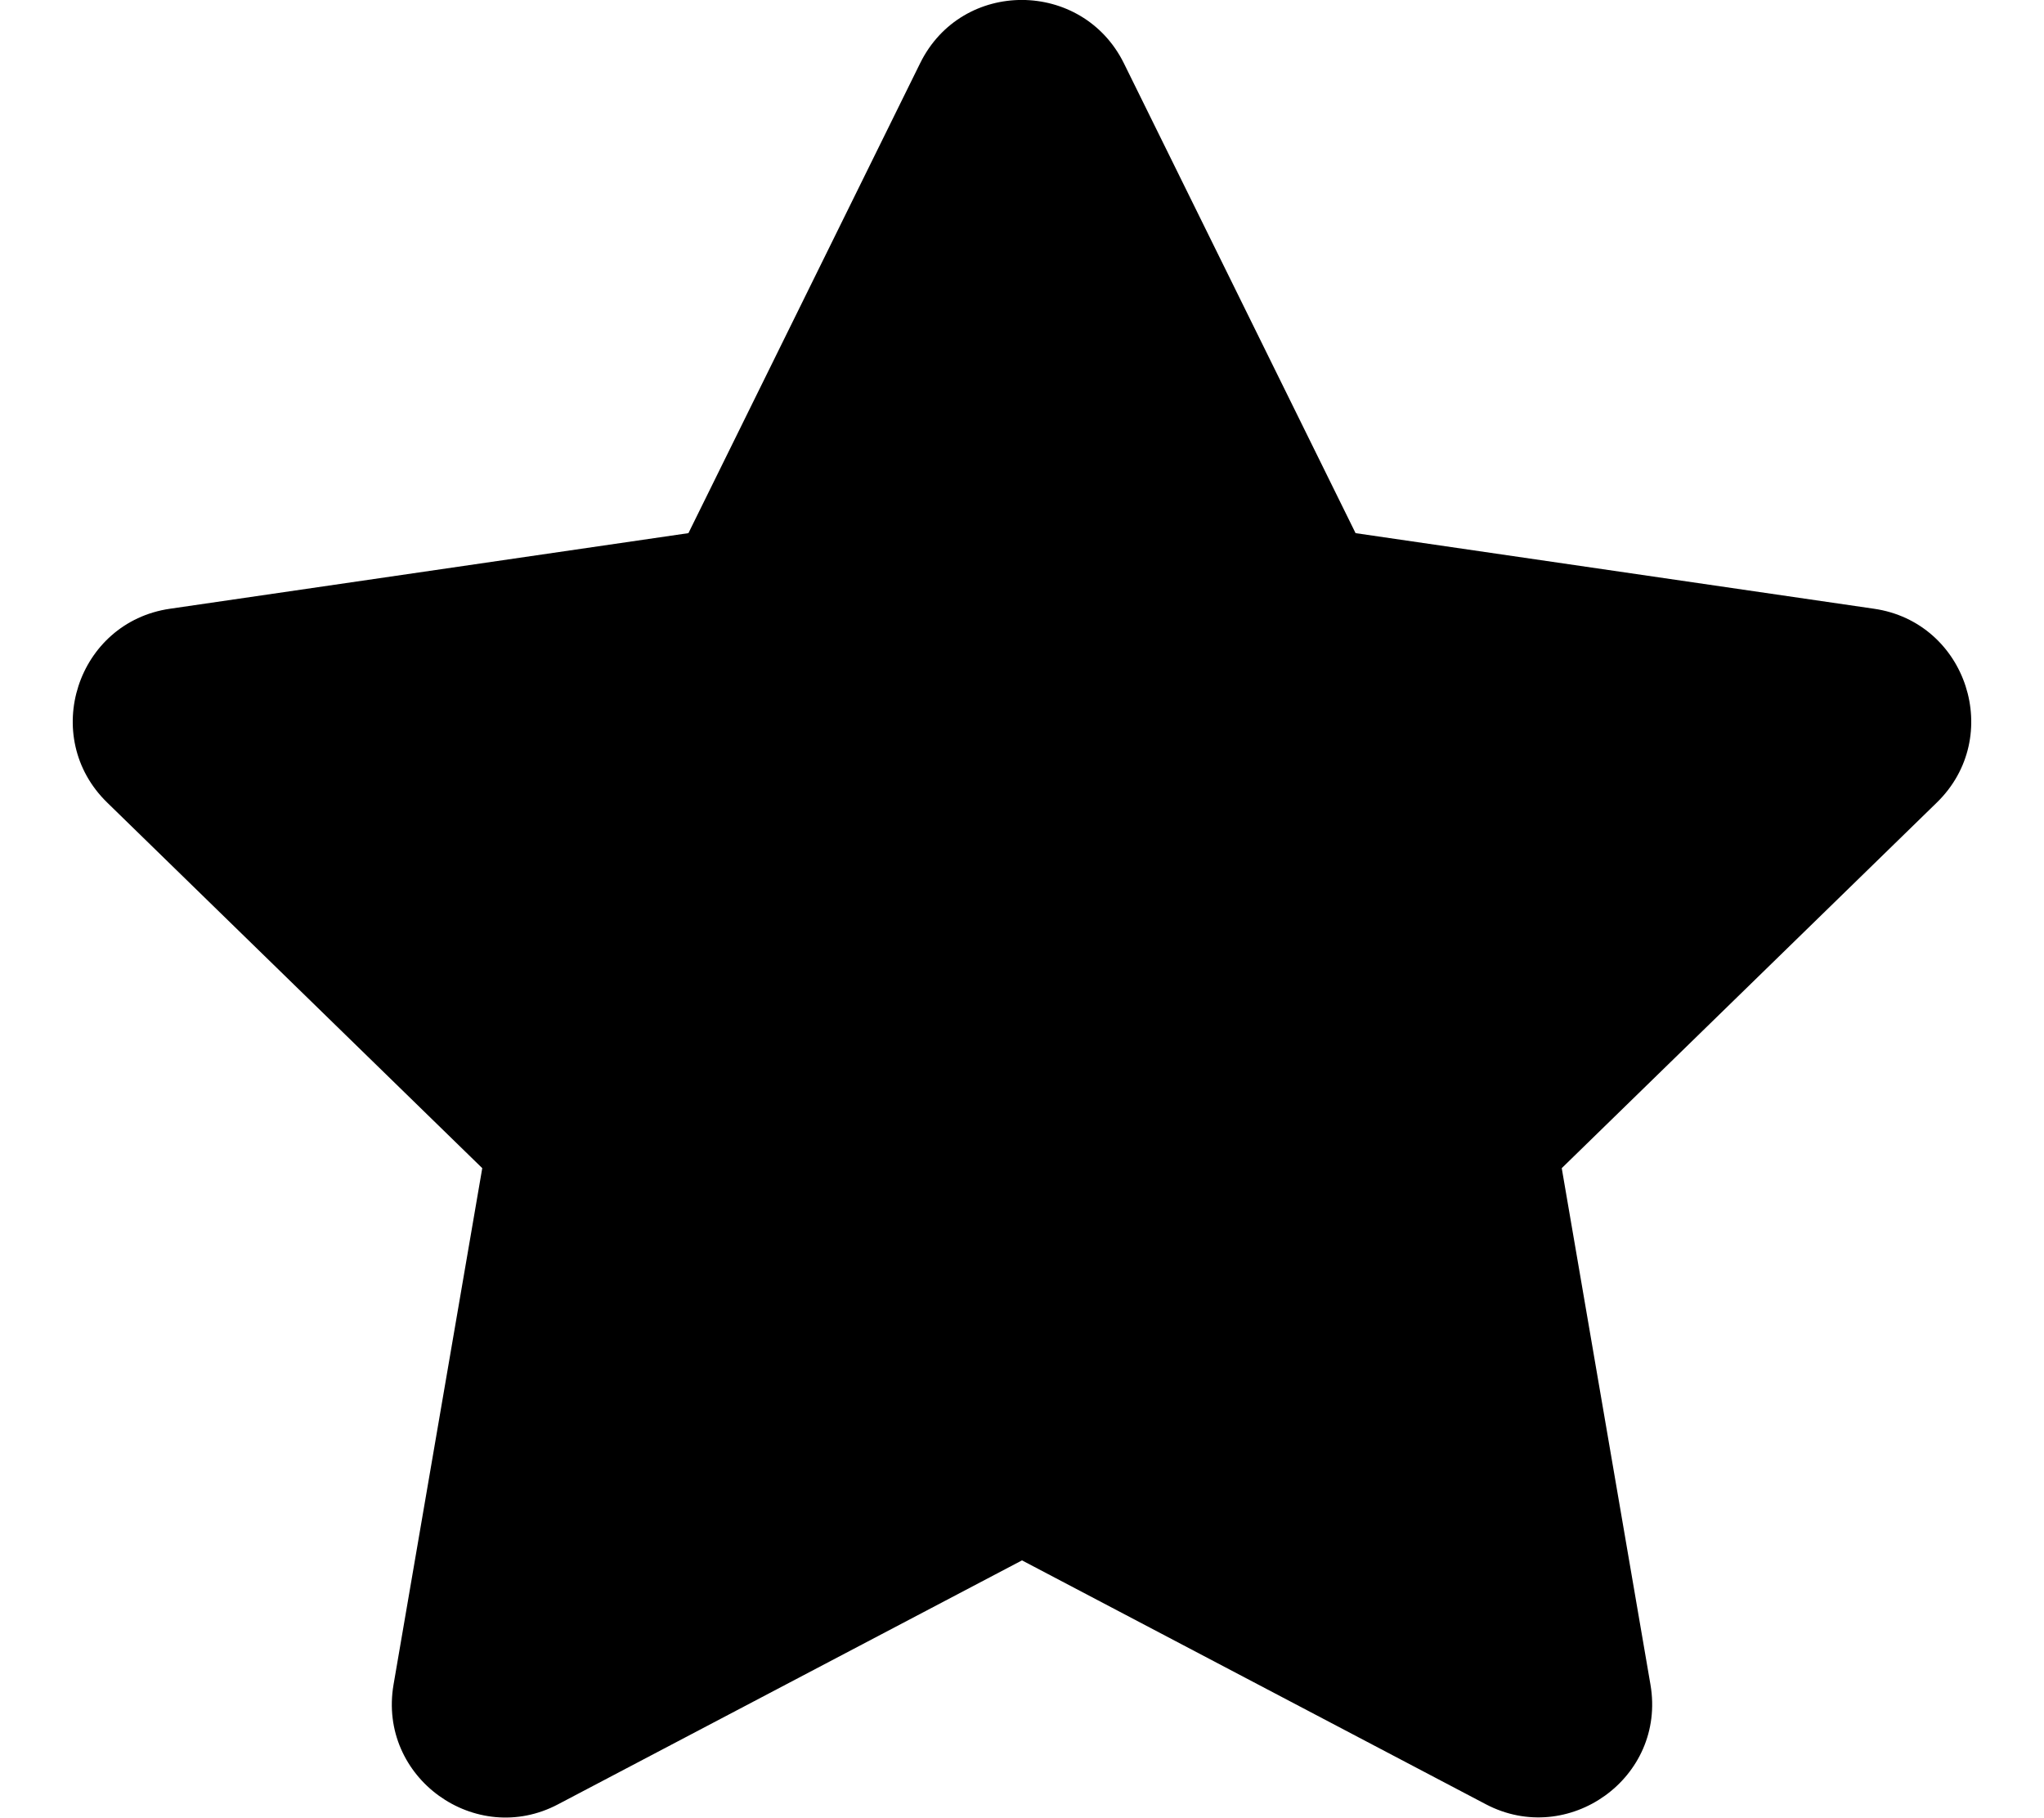
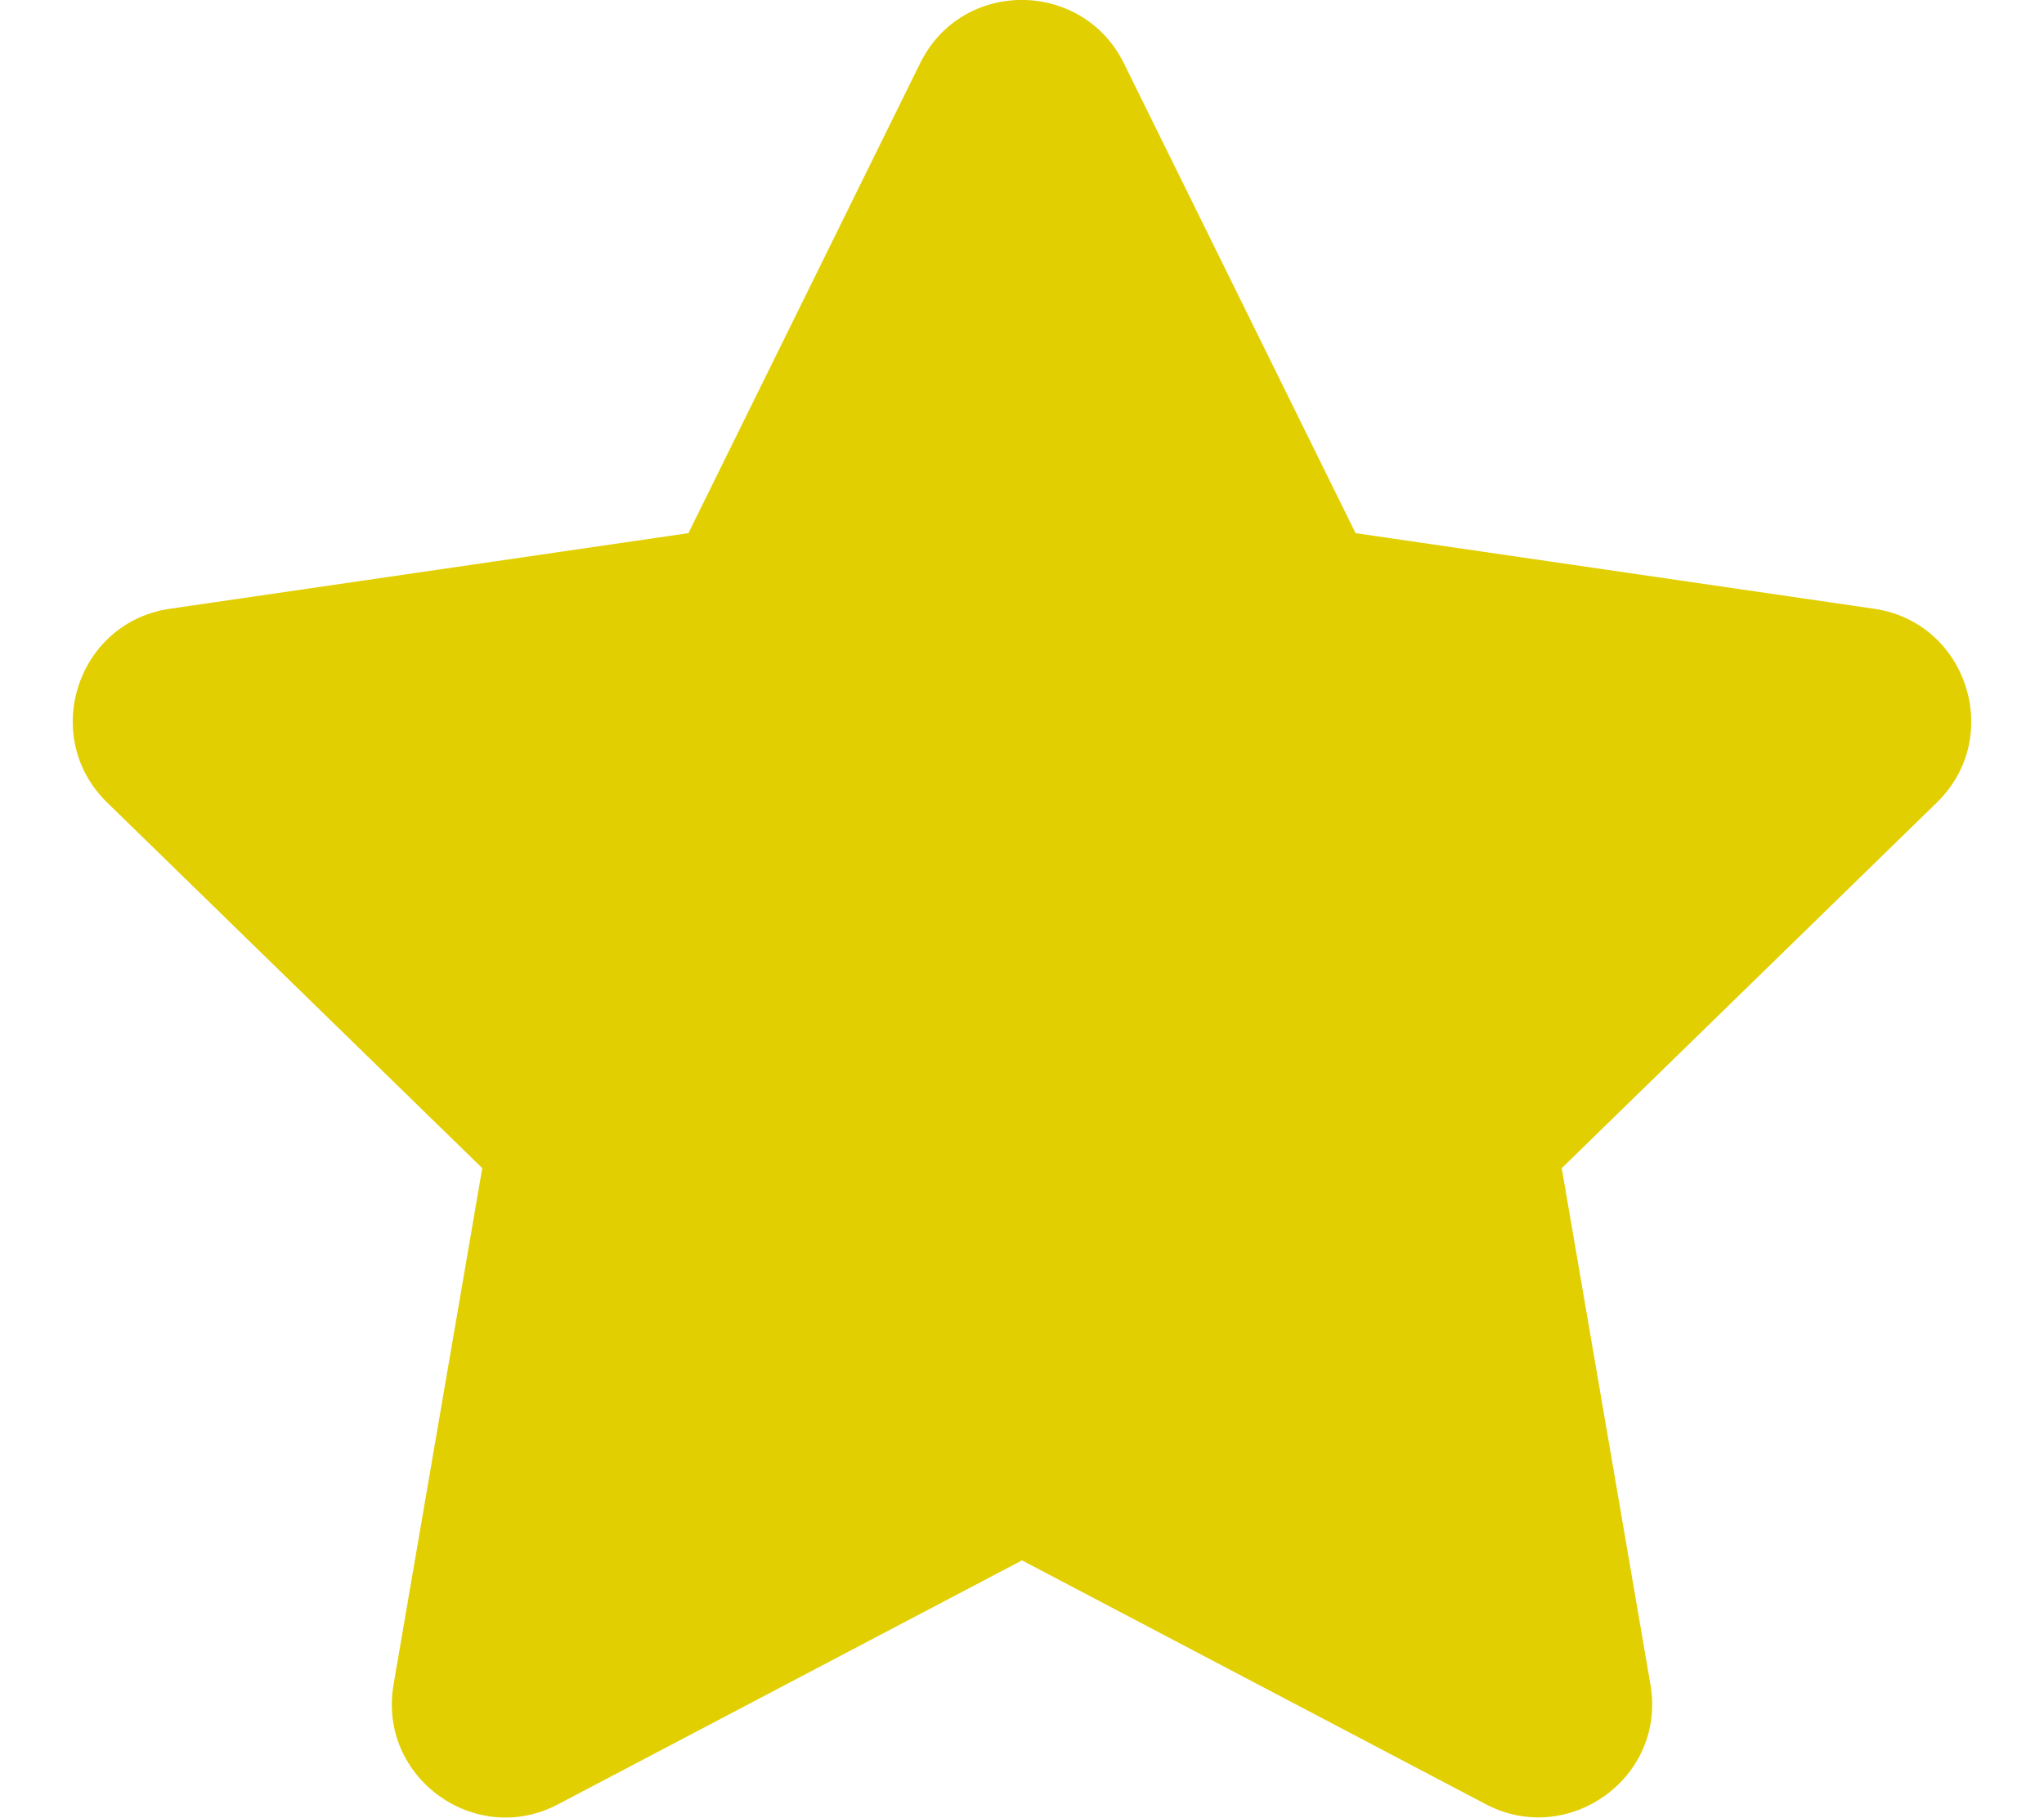
<svg xmlns="http://www.w3.org/2000/svg" aria-hidden="true" focusable="false" data-prefix="fas" data-icon="star" class="svg-inline--fa fa-star fa-w-18" role="img" viewBox="0 0 576 512">
-   <path fill="currentColor" d="M259.3 17.8L194 150.2 47.9 171.5c-26.2 3.8-36.7 36.1-17.7 54.6l105.7 103-25 145.5c-4.5 26.3 23.2 46 46.4 33.7L288 439.6l130.7 68.7c23.2 12.2 50.9-7.4 46.4-33.7l-25-145.5 105.7-103c19-18.5 8.5-50.8-17.7-54.6L382 150.2 316.7 17.8c-11.7-23.6-45.6-23.9-57.4 0z" />
+   <path fill="#E2CF02" d="M259.3 17.8L194 150.2 47.9 171.5c-26.2 3.8-36.7 36.1-17.7 54.6l105.7 103-25 145.5c-4.5 26.3 23.2 46 46.4 33.7L288 439.6l130.7 68.7c23.2 12.2 50.9-7.4 46.4-33.7l-25-145.5 105.7-103c19-18.5 8.5-50.8-17.7-54.6L382 150.2 316.7 17.8c-11.7-23.6-45.6-23.9-57.4 0z" />
</svg>
